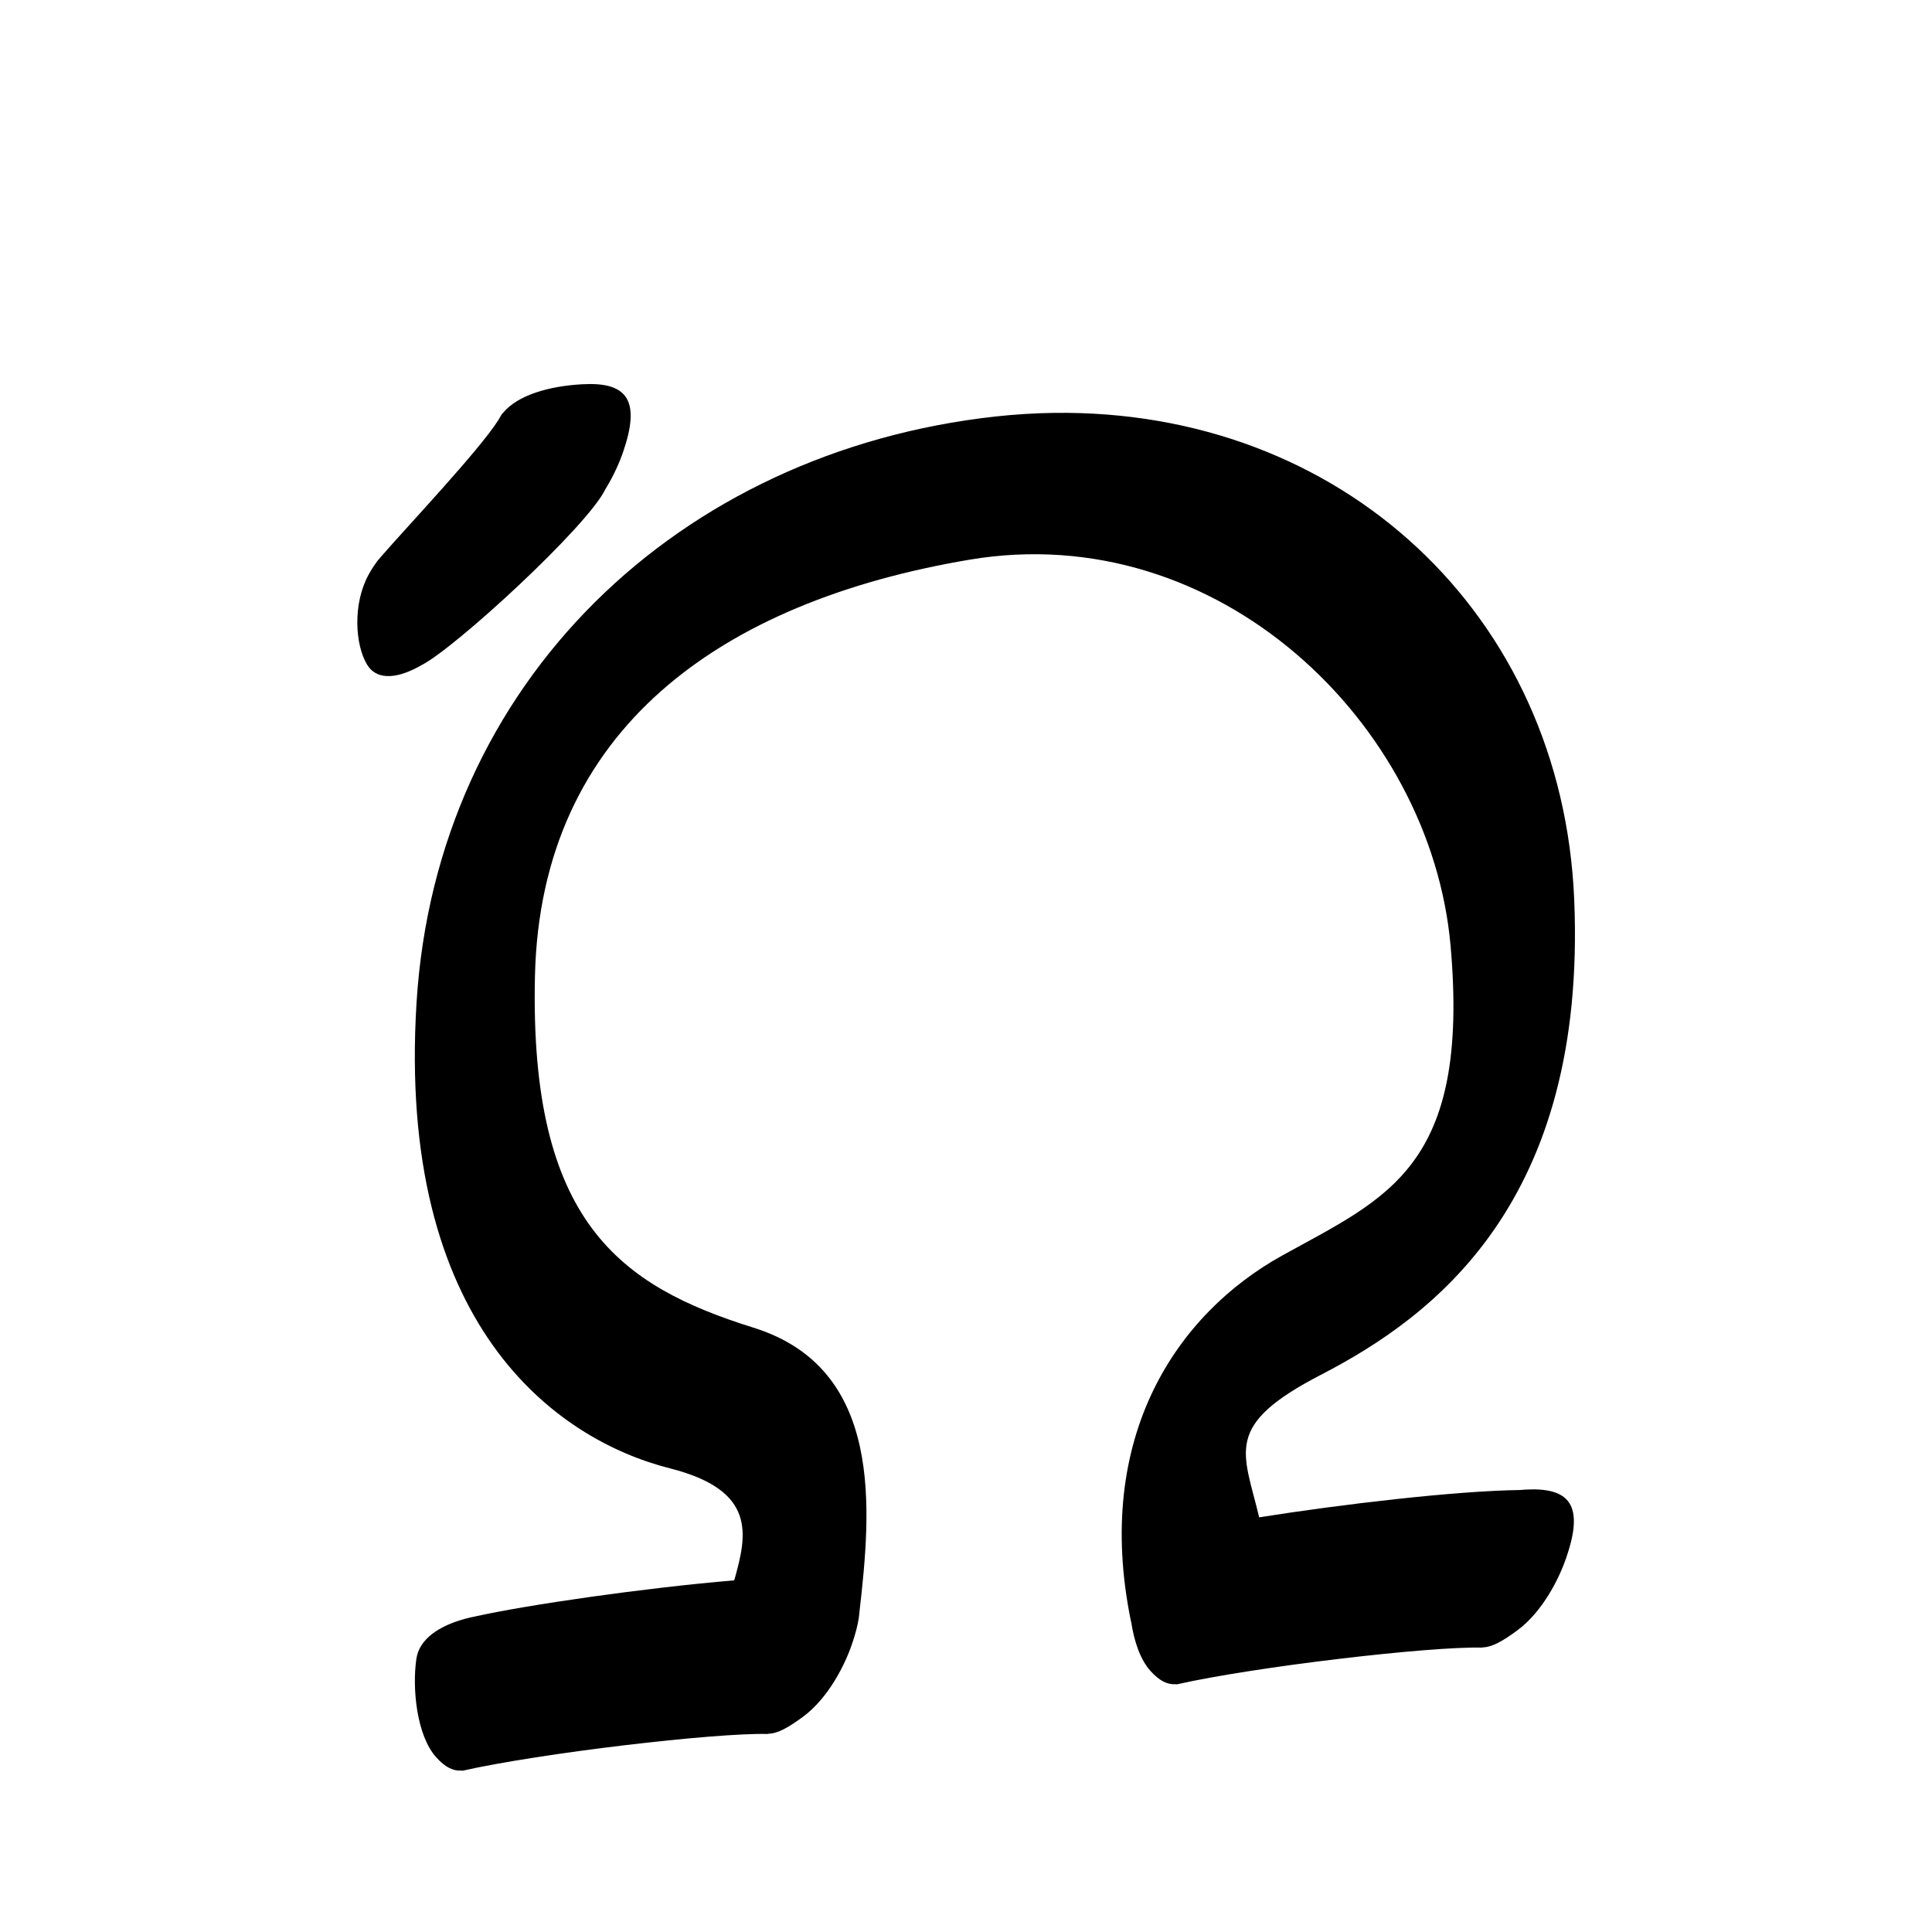
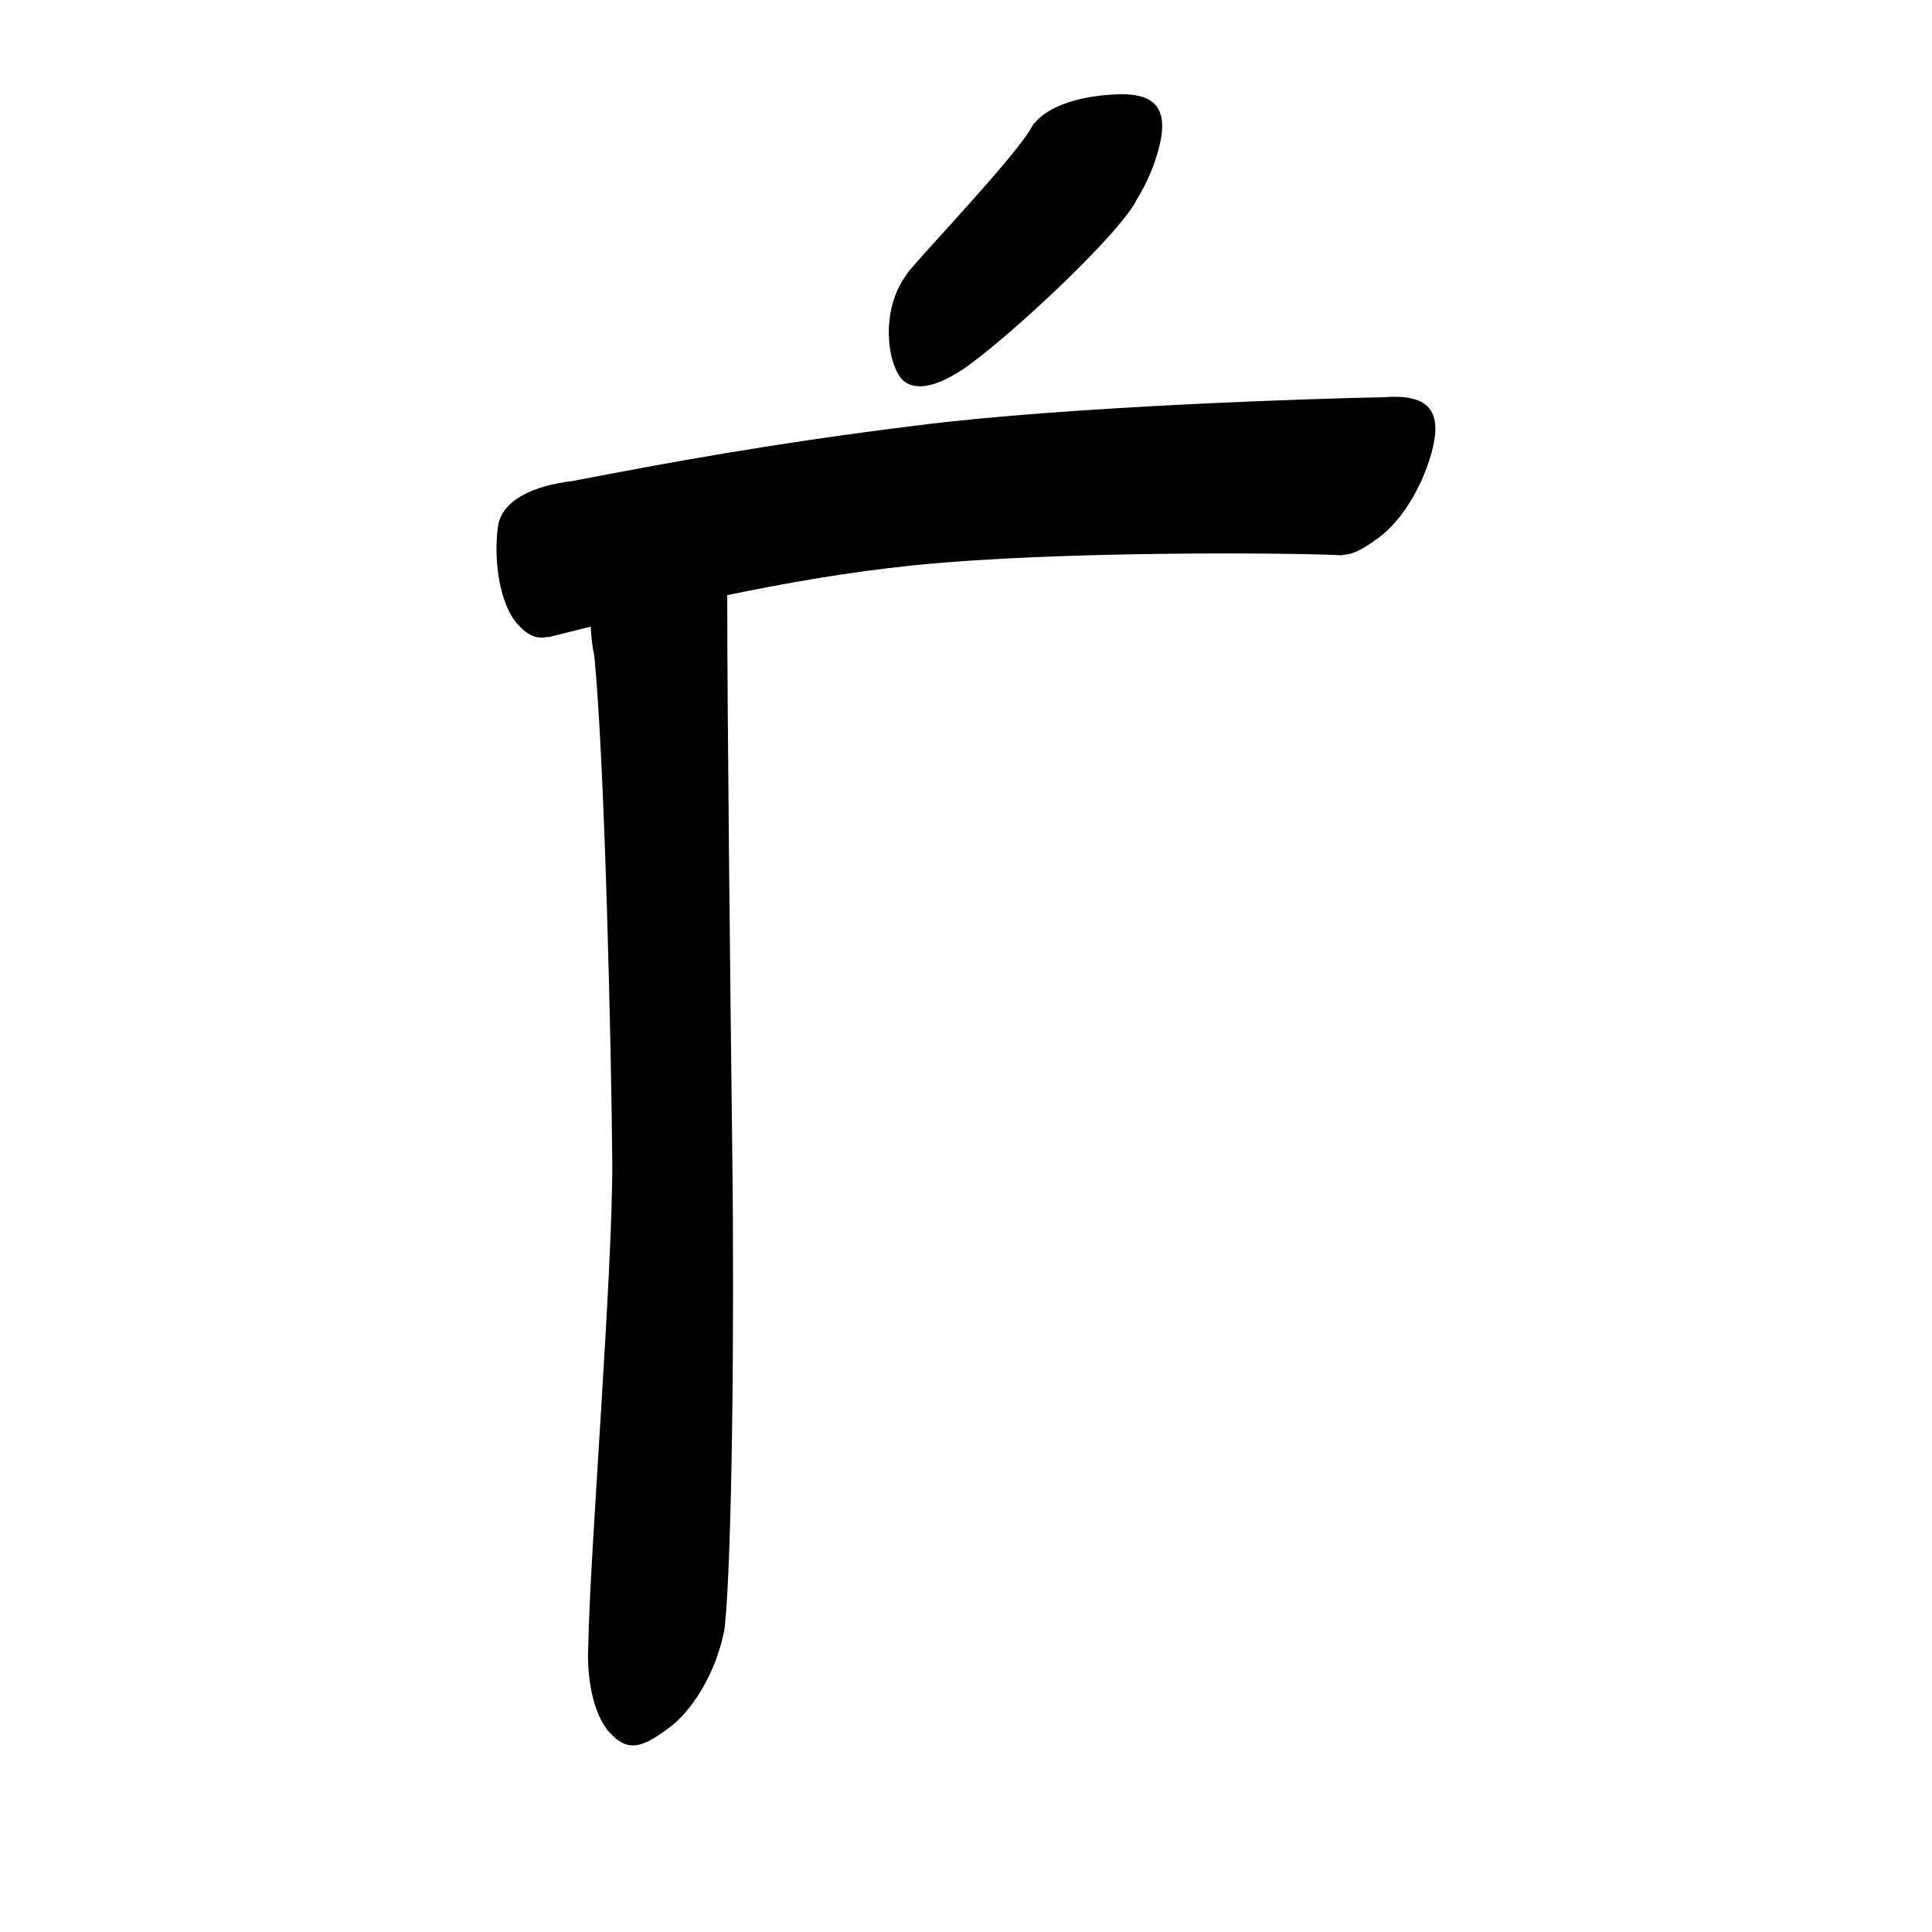
- <svg xmlns="http://www.w3.org/2000/svg" xmlns:ns1="http://xml.openoffice.org/svg/export" version="1.2" width="100mm" height="100mm" viewBox="0 0 10000 10000" preserveAspectRatio="xMidYMid" fill-rule="evenodd" stroke-width="28.222" stroke-linejoin="round" xml:space="preserve" id="svg25">
+ <svg xmlns="http://www.w3.org/2000/svg" xmlns:ns1="http://xml.openoffice.org/svg/export" version="1.2" width="100mm" height="100mm" viewBox="0 0 10000 10000" preserveAspectRatio="xMidYMid" fill-rule="evenodd" stroke-width="28.222" stroke-linejoin="round" xml:space="preserve" id="svg24">
  <defs class="ClipPathGroup" id="defs2">
    <clipPath id="presentation_clip_path_shrink" clipPathUnits="userSpaceOnUse">
      <rect x="10" y="10" width="9980" height="9980" id="rect2" />
    </clipPath>
  </defs>
  <defs class="TextShapeIndex" id="defs3">
-     <g ns1:slide="id1" ns1:id-list="id3 id4 id5 id6 id7 id8 id9 id10 id11 id12" id="g2" />
+     <g ns1:slide="id1" ns1:id-list="id3 id4 id5 id6 id7 id8 id9 id10 id11" id="g2" />
  </defs>
  <defs class="EmbeddedBulletChars" id="defs12">
    <g id="bullet-char-template-57356" transform="scale(0.0004882812,-0.0004882812)">
      <path d="M 580,1141 L 1163,571 580,0 -4,571 580,1141 Z" id="path3" />
    </g>
    <g id="bullet-char-template-57354" transform="scale(0.0004882812,-0.0004882812)">
      <path d="M 8,1128 L 1137,1128 1137,0 8,0 8,1128 Z" id="path4" />
    </g>
    <g id="bullet-char-template-10146" transform="scale(0.0004882812,-0.0004882812)">
      <path d="M 174,0 L 602,739 174,1481 1456,739 174,0 Z M 1358,739 L 309,1346 659,739 1358,739 Z" id="path5" />
    </g>
    <g id="bullet-char-template-10132" transform="scale(0.0004882812,-0.0004882812)">
      <path d="M 2015,739 L 1276,0 717,0 1260,543 174,543 174,936 1260,936 717,1481 1274,1481 2015,739 Z" id="path6" />
    </g>
    <g id="bullet-char-template-10007" transform="scale(0.0004882812,-0.0004882812)">
      <path d="M 0,-2 C -7,14 -16,27 -25,37 L 356,567 C 262,823 215,952 215,954 215,979 228,992 255,992 264,992 276,990 289,987 310,991 331,999 354,1012 L 381,999 492,748 772,1049 836,1024 860,1049 C 881,1039 901,1025 922,1006 886,937 835,863 770,784 769,783 710,716 594,584 L 774,223 C 774,196 753,168 711,139 L 727,119 C 717,90 699,76 672,76 641,76 570,178 457,381 L 164,-76 C 142,-110 111,-127 72,-127 30,-127 9,-110 8,-76 1,-67 -2,-52 -2,-32 -2,-23 -1,-13 0,-2 Z" id="path7" />
    </g>
    <g id="bullet-char-template-10004" transform="scale(0.0004882812,-0.0004882812)">
      <path d="M 285,-33 C 182,-33 111,30 74,156 52,228 41,333 41,471 41,549 55,616 82,672 116,743 169,778 240,778 293,778 328,747 346,684 L 369,508 C 377,444 397,411 428,410 L 1163,1116 C 1174,1127 1196,1133 1229,1133 1271,1133 1292,1118 1292,1087 L 1292,965 C 1292,929 1282,901 1262,881 L 442,47 C 390,-6 338,-33 285,-33 Z" id="path8" />
    </g>
    <g id="bullet-char-template-9679" transform="scale(0.0004882812,-0.0004882812)">
      <path d="M 813,0 C 632,0 489,54 383,161 276,268 223,411 223,592 223,773 276,916 383,1023 489,1130 632,1184 813,1184 992,1184 1136,1130 1245,1023 1353,916 1407,772 1407,592 1407,412 1353,268 1245,161 1136,54 992,0 813,0 Z" id="path9" />
    </g>
    <g id="bullet-char-template-8226" transform="scale(0.0004882812,-0.0004882812)">
      <path d="M 346,457 C 273,457 209,483 155,535 101,586 74,649 74,723 74,796 101,859 155,911 209,963 273,989 346,989 419,989 480,963 531,910 582,859 608,796 608,723 608,648 583,586 532,535 482,483 420,457 346,457 Z" id="path10" />
    </g>
    <g id="bullet-char-template-8211" transform="scale(0.0004882812,-0.0004882812)">
      <path d="M -4,459 L 1135,459 1135,606 -4,606 -4,459 Z" id="path11" />
    </g>
    <g id="bullet-char-template-61548" transform="scale(0.0004882812,-0.0004882812)">
      <path d="M 173,740 C 173,903 231,1043 346,1159 462,1274 601,1332 765,1332 928,1332 1067,1274 1183,1159 1299,1043 1357,903 1357,740 1357,577 1299,437 1183,322 1067,206 928,148 765,148 601,148 462,206 346,322 231,437 173,577 173,740 Z" id="path12" />
    </g>
  </defs>
-   <path id="path13" d="M 3054.801 1987.786 C 3041.782 1987.774 3028.164 1988.162 3013.976 1988.974 C 2840.855 1998.167 2680.769 2045.579 2605.836 2134.65 C 2600.665 2139.203 2596.364 2144.604 2593.02 2150.98 C 2592.496 2151.999 2591.776 2153.232 2591.211 2154.287 C 2587.357 2160.151 2583.766 2166.137 2580.618 2172.322 C 2483.534 2328.437 2092.864 2741.248 1975.538 2877.654 C 1971.146 2882.439 1966.916 2887.529 1962.671 2892.64 C 1959.781 2896.096 1954.363 2902.089 1952.025 2904.991 C 1949.906 2907.622 1948.023 2910.692 1946.186 2913.776 C 1932.432 2932.584 1919.371 2953.114 1907.015 2975.994 C 1825.015 3126.994 1837.987 3337.997 1899.987 3439.997 C 1955.53 3531.373 2073.65 3505.489 2181.055 3443.046 C 2351.273 3358.547 3040.445 2725 3132.987 2533.024 C 3133.052 2532.89 3133.078 2532.744 3133.142 2532.61 C 3176.699 2462.177 3207.789 2390.648 3226.005 2337.015 C 3313.192 2082.952 3250.072 1987.954 3054.801 1987.786 z M 5453.362 2137.131 C 5354.048 2138.541 5253.191 2144.742 5151.003 2155.992 C 3515.003 2336.992 2258.992 3528.019 2155.992 5190.019 C 2052.992 6852.019 2872.023 7449.001 3467.023 7600.001 C 3918.115 7714.48 3867.416 7942.792 3800.388 8179.862 C 3334.087 8219.292 2734.755 8305.647 2460.47 8366.466 C 2445.786 8369.417 2431.373 8372.625 2417.32 8376.233 C 2416.33 8376.474 2414.991 8376.768 2414.013 8377.008 C 2413.854 8377.048 2413.706 8377.121 2413.548 8377.163 C 2274.468 8413.611 2169.729 8482.589 2155.011 8587.021 C 2133.011 8737.021 2156.002 8982.982 2258.002 9095.982 C 2303.792 9146.493 2344.011 9167.091 2387.916 9164.402 C 2390.271 9164.707 2392.576 9165.272 2394.996 9165.022 C 2797.996 9074.022 3701.987 8968.008 3972.987 8975.008 C 3974.768 8974.904 3976.686 8974.139 3978.517 8973.767 C 4028.278 8971.916 4082.545 8940.131 4154.992 8887.003 C 4288.992 8789.003 4375.997 8611.992 4410.997 8505.992 C 4427.757 8457.334 4438.851 8414.587 4444.638 8377.111 C 4444.688 8376.718 4444.954 8376.369 4445 8375.975 C 4445.1 8375.101 4445.209 8374.111 4445.31 8373.236 C 4446.791 8363.095 4447.788 8353.44 4448.462 8344.09 C 4508.908 7815.044 4577.792 7083.848 3900.02 6871.984 C 3209.02 6655.984 2738.978 6324.976 2768.978 5049.976 C 2798.978 3774.976 3730.988 3113.981 5017.988 2896.981 C 6304.988 2679.981 7406.017 3745.017 7508.017 4894.016 C 7610.017 6043.016 7176.977 6198.983 6635.977 6498.983 C 6094.977 6798.983 5657.01 7433.976 5854.01 8392.976 C 5854.213 8394.046 5854.915 8394.816 5855.146 8395.87 C 5870.174 8494.762 5901.742 8589.996 5954.985 8648.981 C 6000.776 8699.492 6040.994 8720.09 6084.9 8717.401 C 6087.254 8717.706 6089.56 8718.27 6091.98 8718.021 C 6494.98 8627.021 7399.023 8521.006 7670.023 8528.006 C 7671.794 8527.903 7673.68 8527.135 7675.5 8526.766 C 7725.261 8524.915 7779.528 8493.129 7851.975 8440.002 C 7985.975 8342.002 8072.98 8164.991 8107.98 8058.991 C 8200.98 7788.991 8122.986 7698.02 7896.986 7710.02 C 7886.931 7710.596 7877.015 7711.463 7867.065 7712.294 C 7533.479 7716.734 6944.175 7785.898 6517.483 7853.732 C 6436.024 7511.636 6329.454 7378.523 6836.999 7116 C 7416.999 6816 8214.978 6226.98 8147.978 4653.98 C 8085.166 3179.292 6943.079 2115.974 5453.362 2137.131 z " />
+   <path id="path13" d="M 5805.795 487.774 C 5792.777 487.763 5779.21 488.202 5765.023 489.014 C 5591.845 498.209 5431.681 545.615 5356.779 634.742 C 5351.644 639.28 5347.341 644.678 5344.015 651.02 C 5343.561 651.902 5342.897 652.953 5342.413 653.862 C 5338.416 659.912 5334.753 666.124 5331.509 672.517 C 5234.2 828.834 4843.468 1241.68 4726.378 1377.849 C 4722.172 1382.437 4718.098 1387.277 4714.028 1392.163 C 4711.012 1395.766 4705.444 1401.971 4703.02 1404.979 C 4700.728 1407.825 4698.678 1411.113 4696.716 1414.487 C 4683.149 1433.114 4670.215 1453.381 4658.01 1475.982 C 4576.01 1626.982 4588.982 1837.985 4650.982 1939.985 C 4706.525 2031.361 4824.645 2005.477 4932.05 1943.034 C 5102.268 1858.535 5791.439 1224.988 5883.982 1033.012 C 5884.047 1032.878 5884.073 1032.732 5884.137 1032.599 C 5927.694 962.165 5958.784 890.637 5976.999 837.003 C 6064.187 582.941 6001.066 487.942 5805.795 487.774 z M 7218.991 2053.828 C 7205.918 2053.803 7192.261 2054.204 7178.011 2055.017 C 7172.615 2055.327 7167.308 2055.822 7161.94 2056.205 C 6868.703 2060.648 5541.953 2101.408 4747.979 2201.984 C 3991.22 2296.118 3470.647 2392.075 2964.729 2489.615 C 2765.329 2512.411 2596.996 2588.078 2577.982 2722.986 C 2554.982 2872.986 2577.991 3118.999 2679.991 3231.999 C 2733.88 3290.888 2780.063 3308.967 2833.78 3296.491 C 2836.854 3297.556 2839.911 3297.935 2842.979 3297.008 C 2898.573 3283.313 2981.201 3262.565 3057.643 3243.42 C 3059.611 3293.819 3065.612 3346.165 3076.35 3396.123 C 3130.537 3950.248 3164.376 5436.821 3169.006 6008.987 C 3172.671 6576.138 3051.607 8059.355 3045.085 8515.139 C 3035.781 8663.785 3064.387 8865.838 3154.019 8966.016 C 3250.019 9072.016 3322.98 9045.999 3457.98 8946.999 C 3591.98 8848.999 3678.985 8672.022 3713.985 8567.022 C 3727.145 8529.083 3736.808 8494.764 3743.286 8463.669 C 3747.197 8448.273 3750.435 8432.542 3752.019 8416.024 C 3789.019 8050.024 3802.001 6872.022 3790.001 5953.022 C 3779.44 5071.631 3763.763 3645.047 3764.266 3080.432 C 4060.845 3018.997 4389.365 2961.018 4720.022 2927.005 C 5486.022 2848.005 6735.005 2861.985 6942.005 2873.985 C 6945.843 2874.162 6950.109 2873.036 6954.614 2871.194 C 7005.307 2870.431 7060.566 2838.212 7135.017 2784.016 C 7268.017 2686.016 7355.022 2509.006 7391.022 2403.006 C 7478.209 2150.818 7415.086 2054.209 7218.991 2053.828 z " />
</svg>
